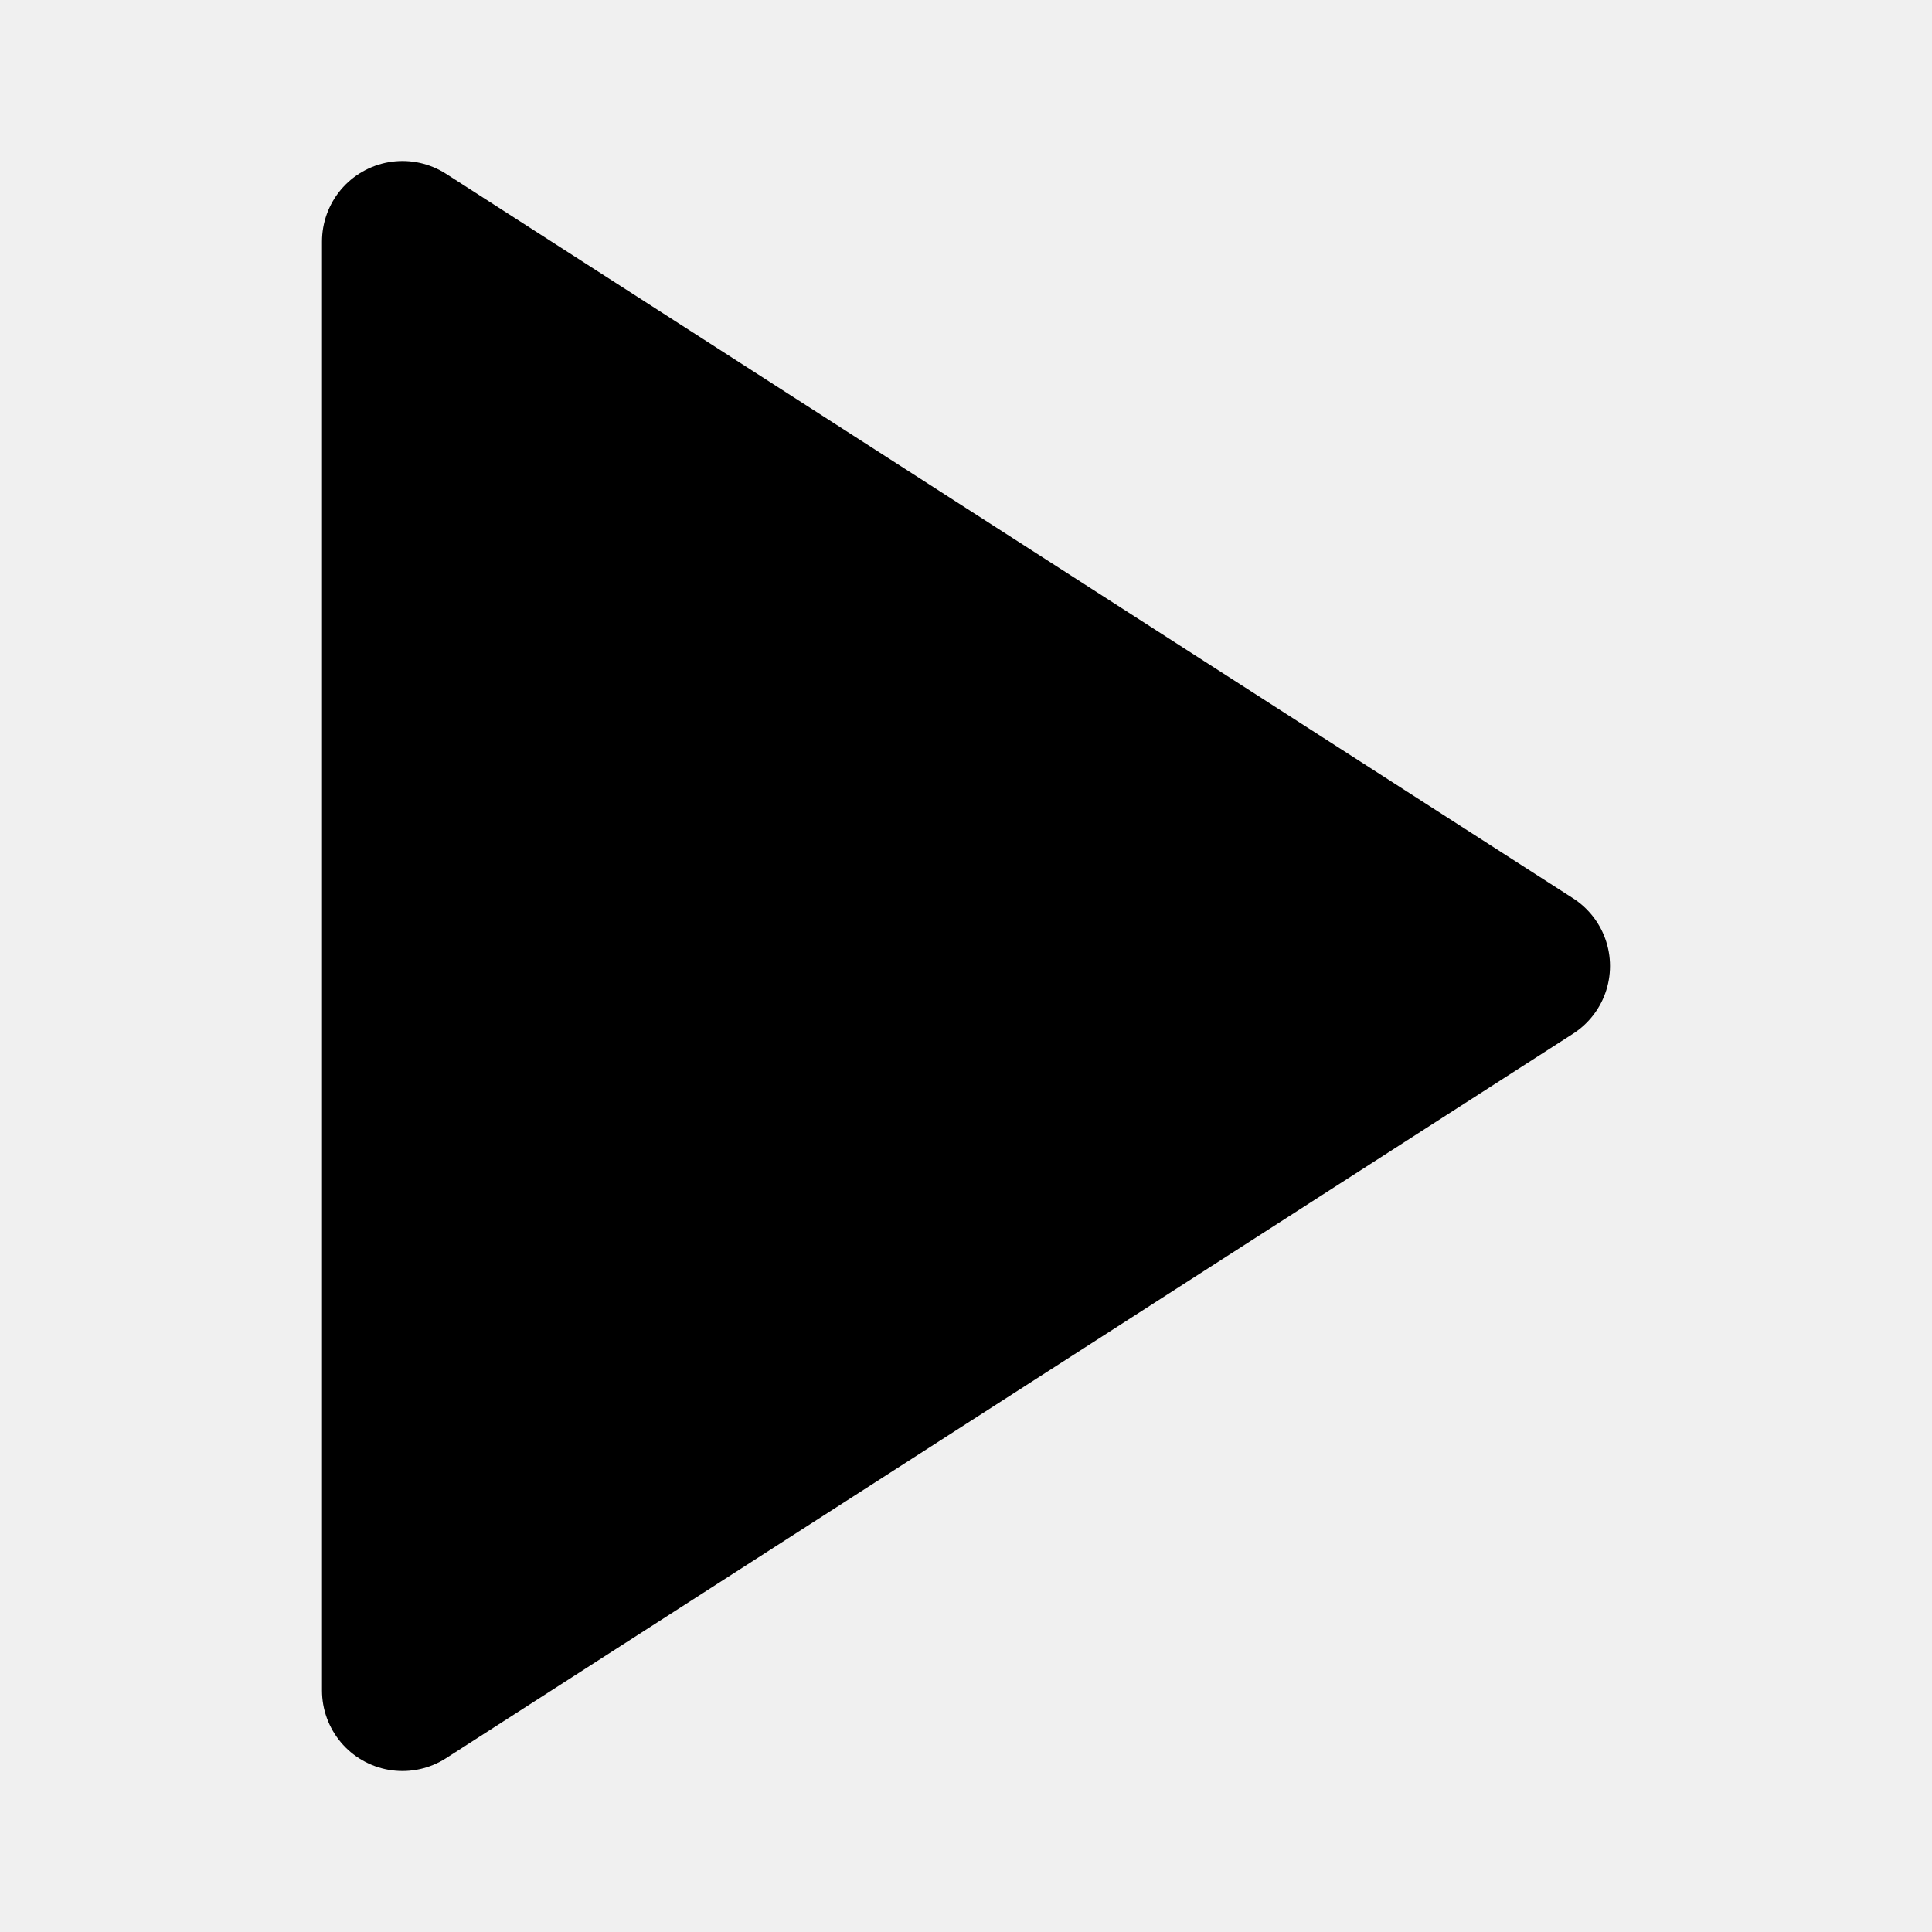
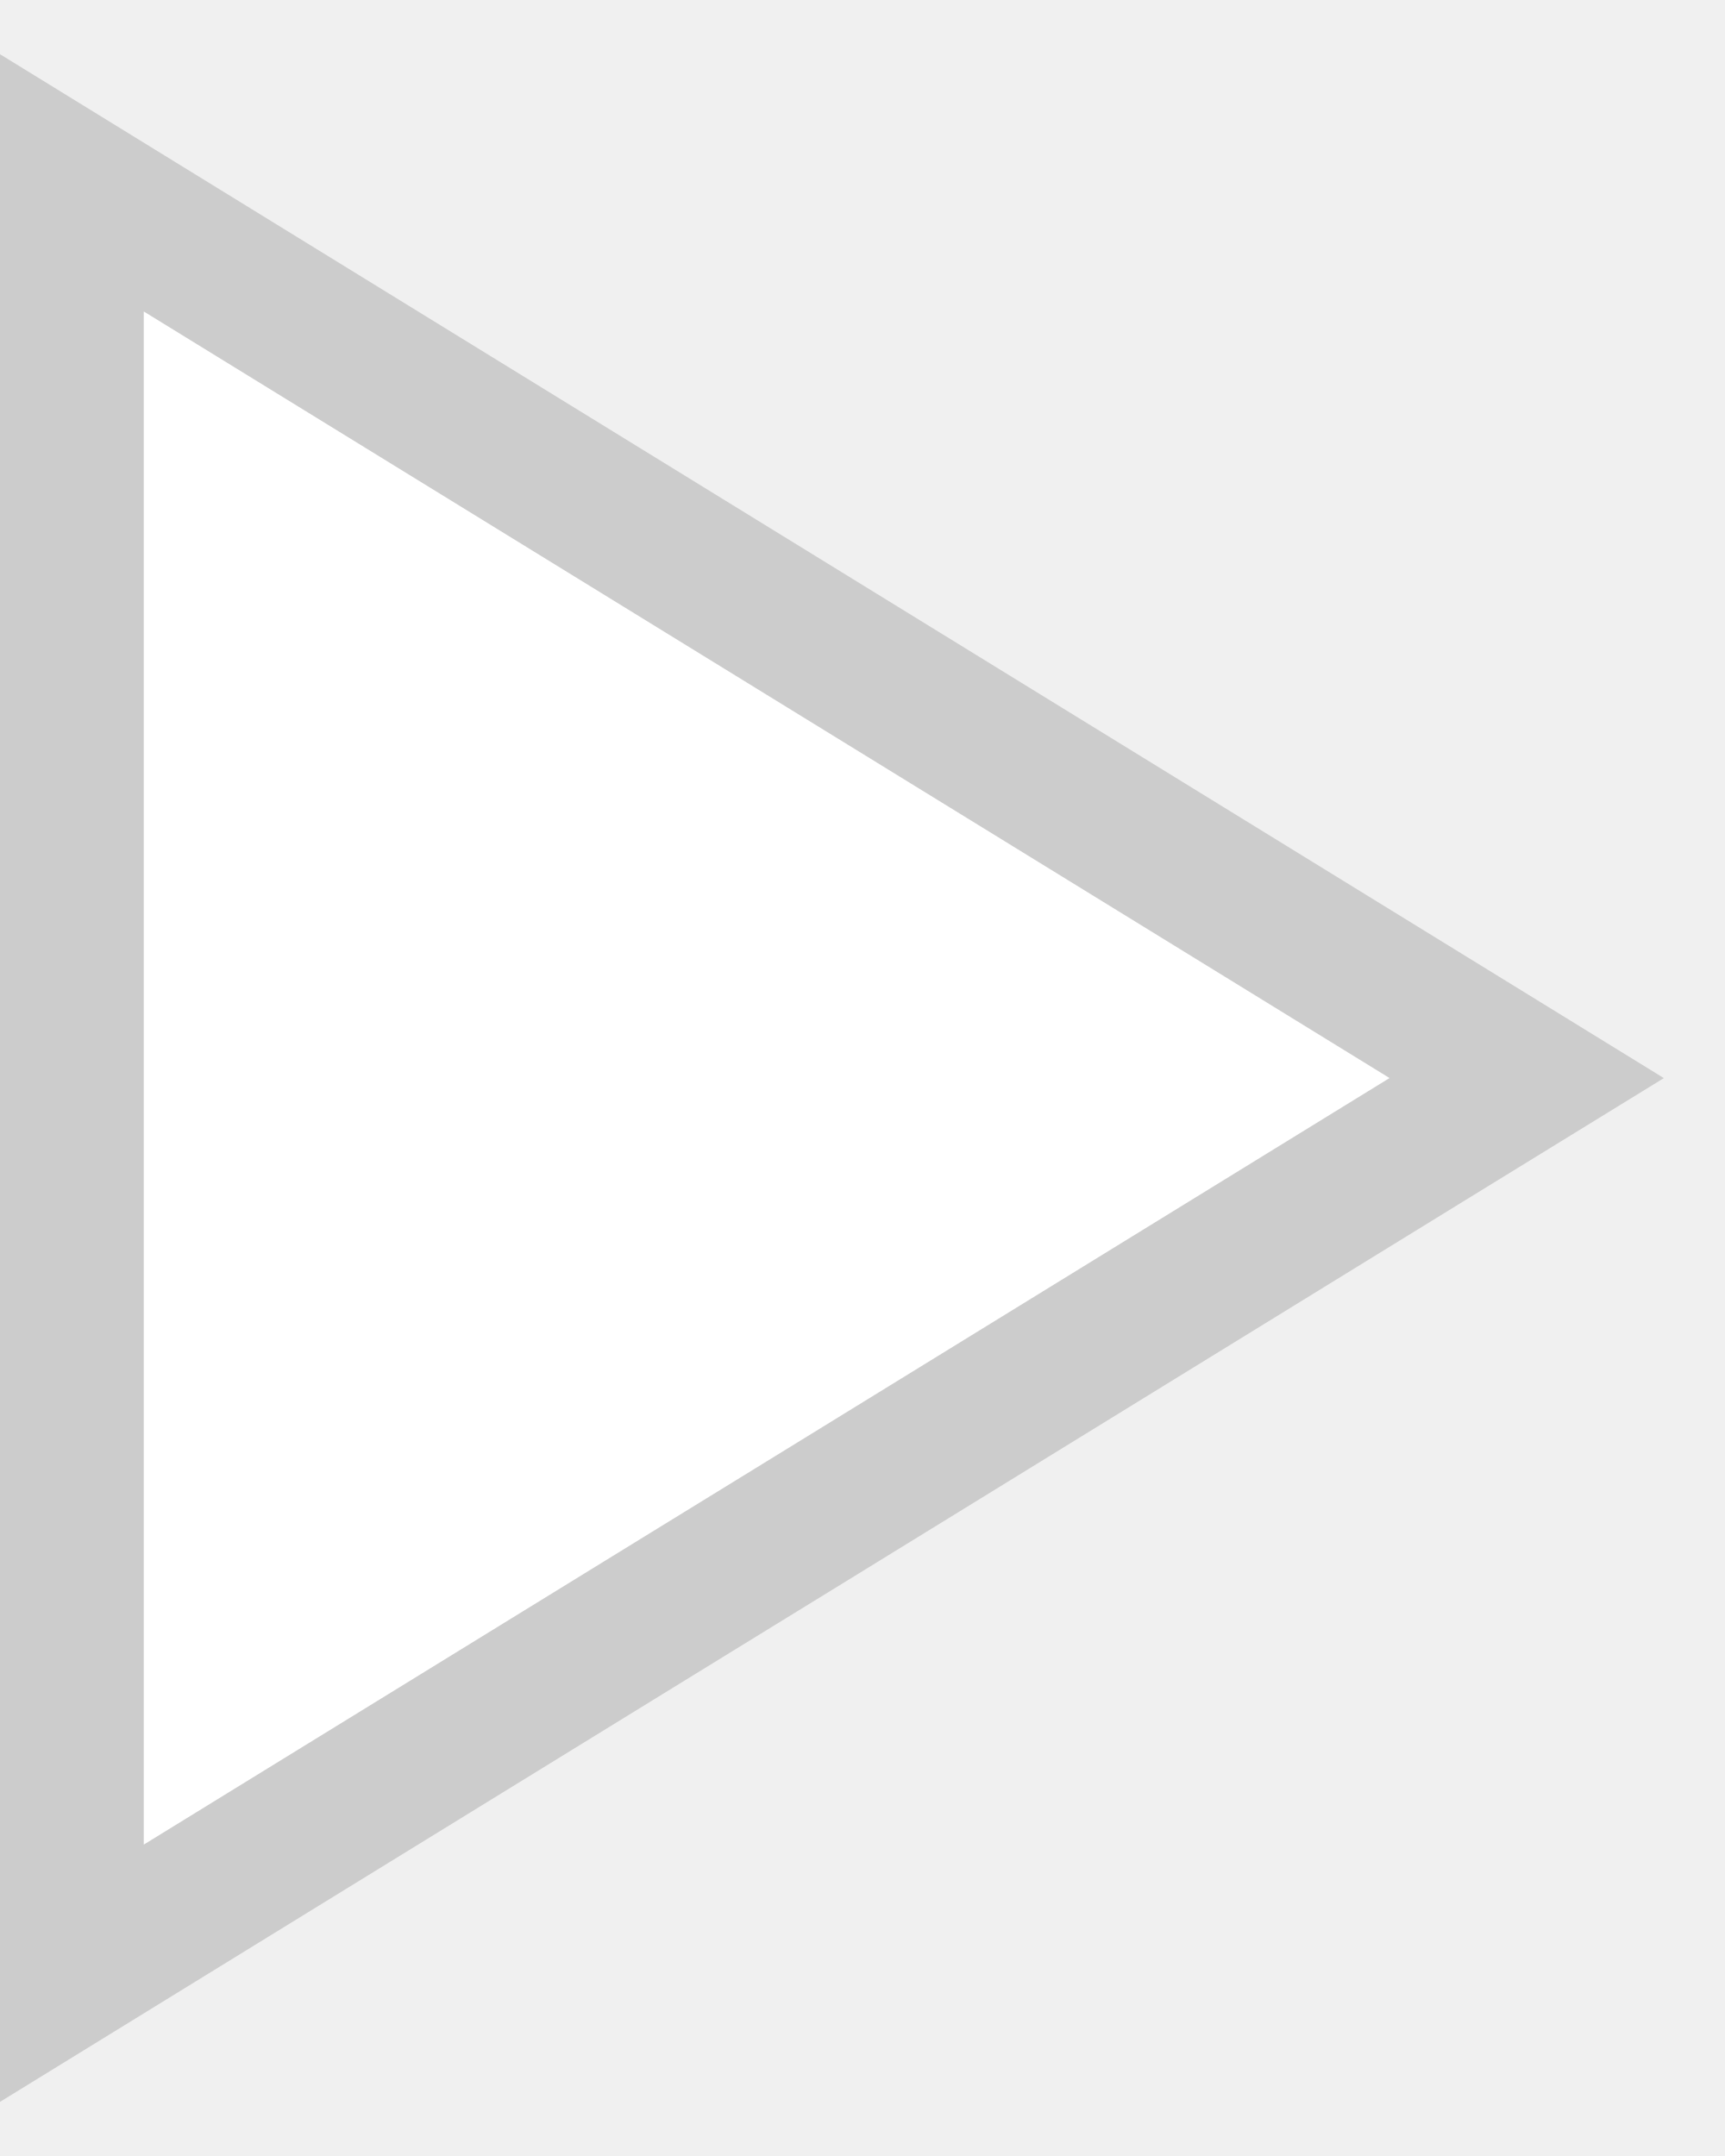
- <svg xmlns="http://www.w3.org/2000/svg" width="24" height="24" viewBox="0 0 24 24" fill="currentColor" stroke="currentColor" stroke-width="2" stroke-linecap="round" stroke-linejoin="round" class="feather feather-play">
-   <polygon points="5 3 19 12 5 21 5 3" />
+ <svg xmlns="http://www.w3.org/2000/svg" width="24" height="30" viewBox="0 0 24 30" fill="none">
+   <path d="M2 25.667L10.667 20.334V9.667L2 4.334V25.667ZM10.667 20.334L19.333 15.001L10.667 9.667V20.334Z" fill="white" />
+   <path d="M1 25.667V27.457L2.524 26.519L9.667 22.123L11.191 21.186L11.667 20.893L19.857 15.852L21.241 15.001L19.857 14.149L11.667 9.109L11.191 8.816L9.667 7.878L2.524 3.482L1 2.544V4.334V25.667Z" stroke="black" stroke-opacity="0.15" stroke-width="2" />
</svg>
